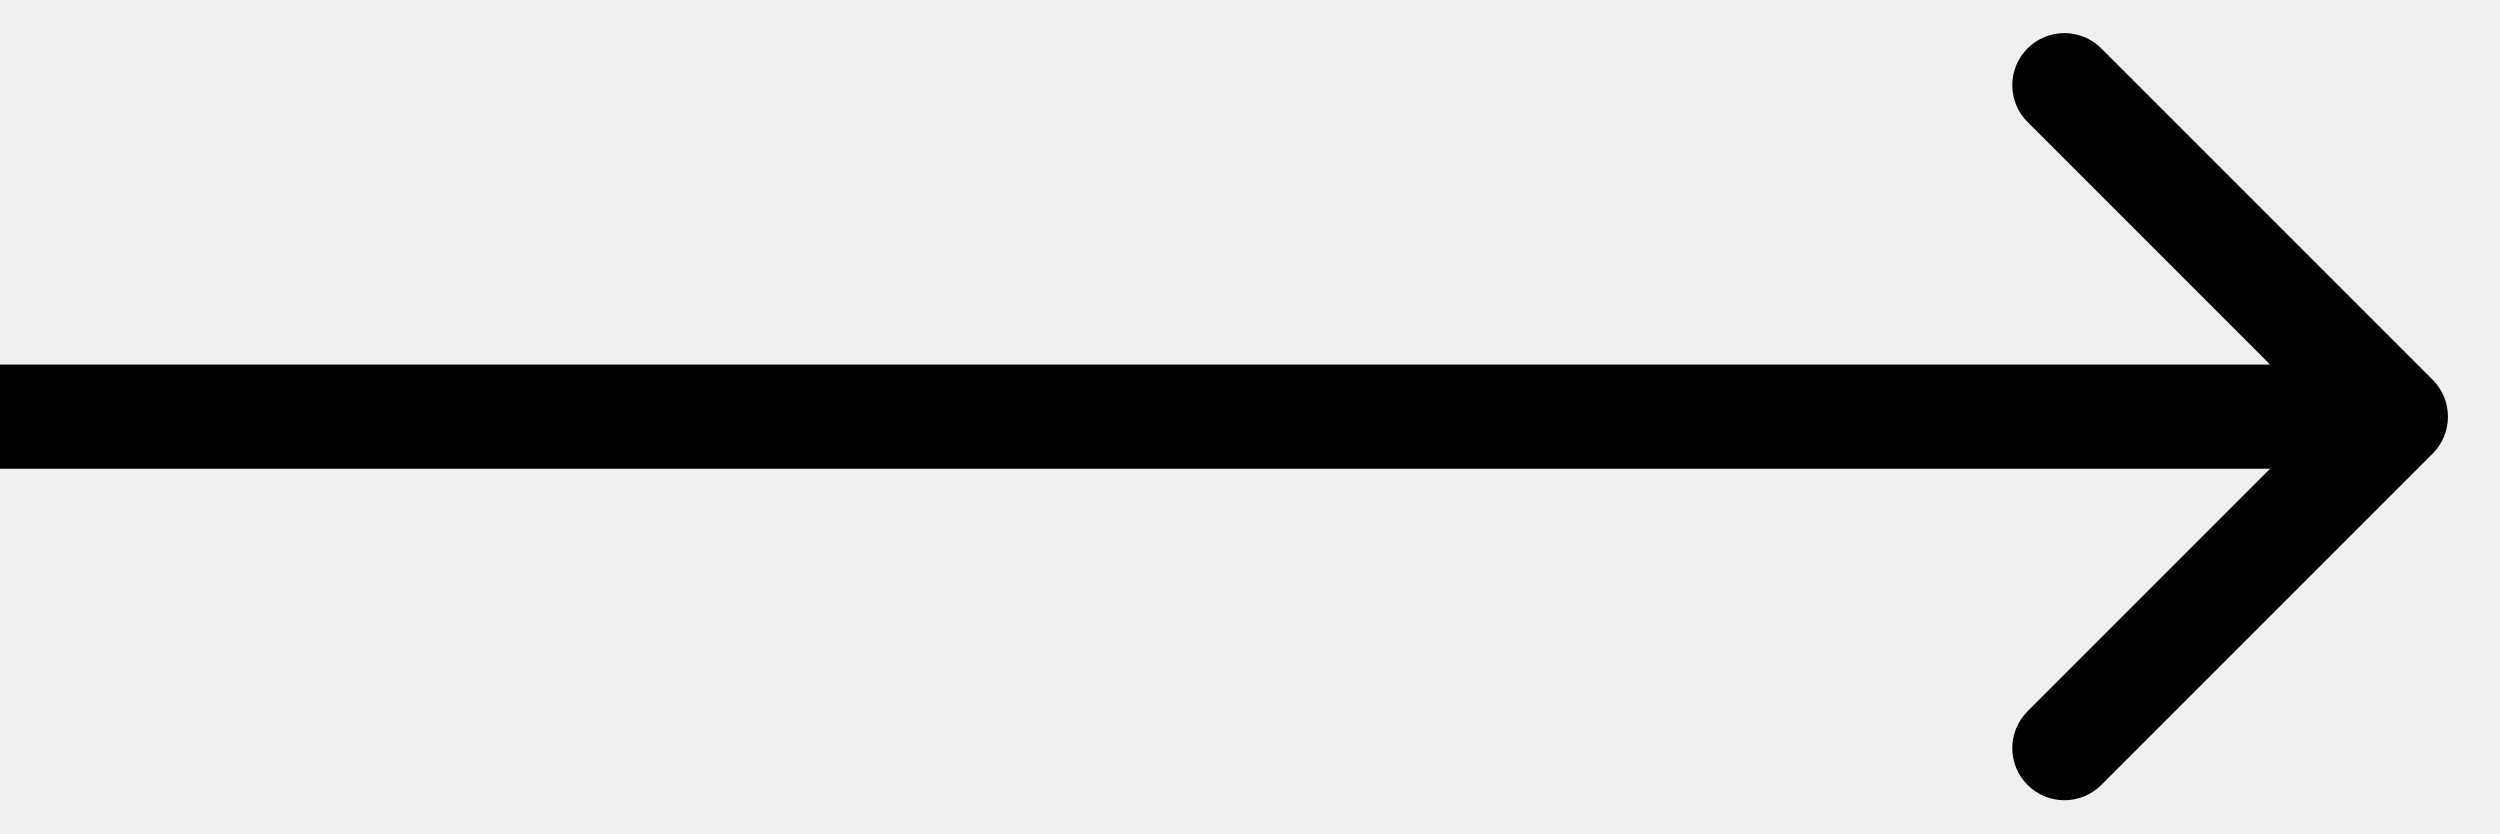
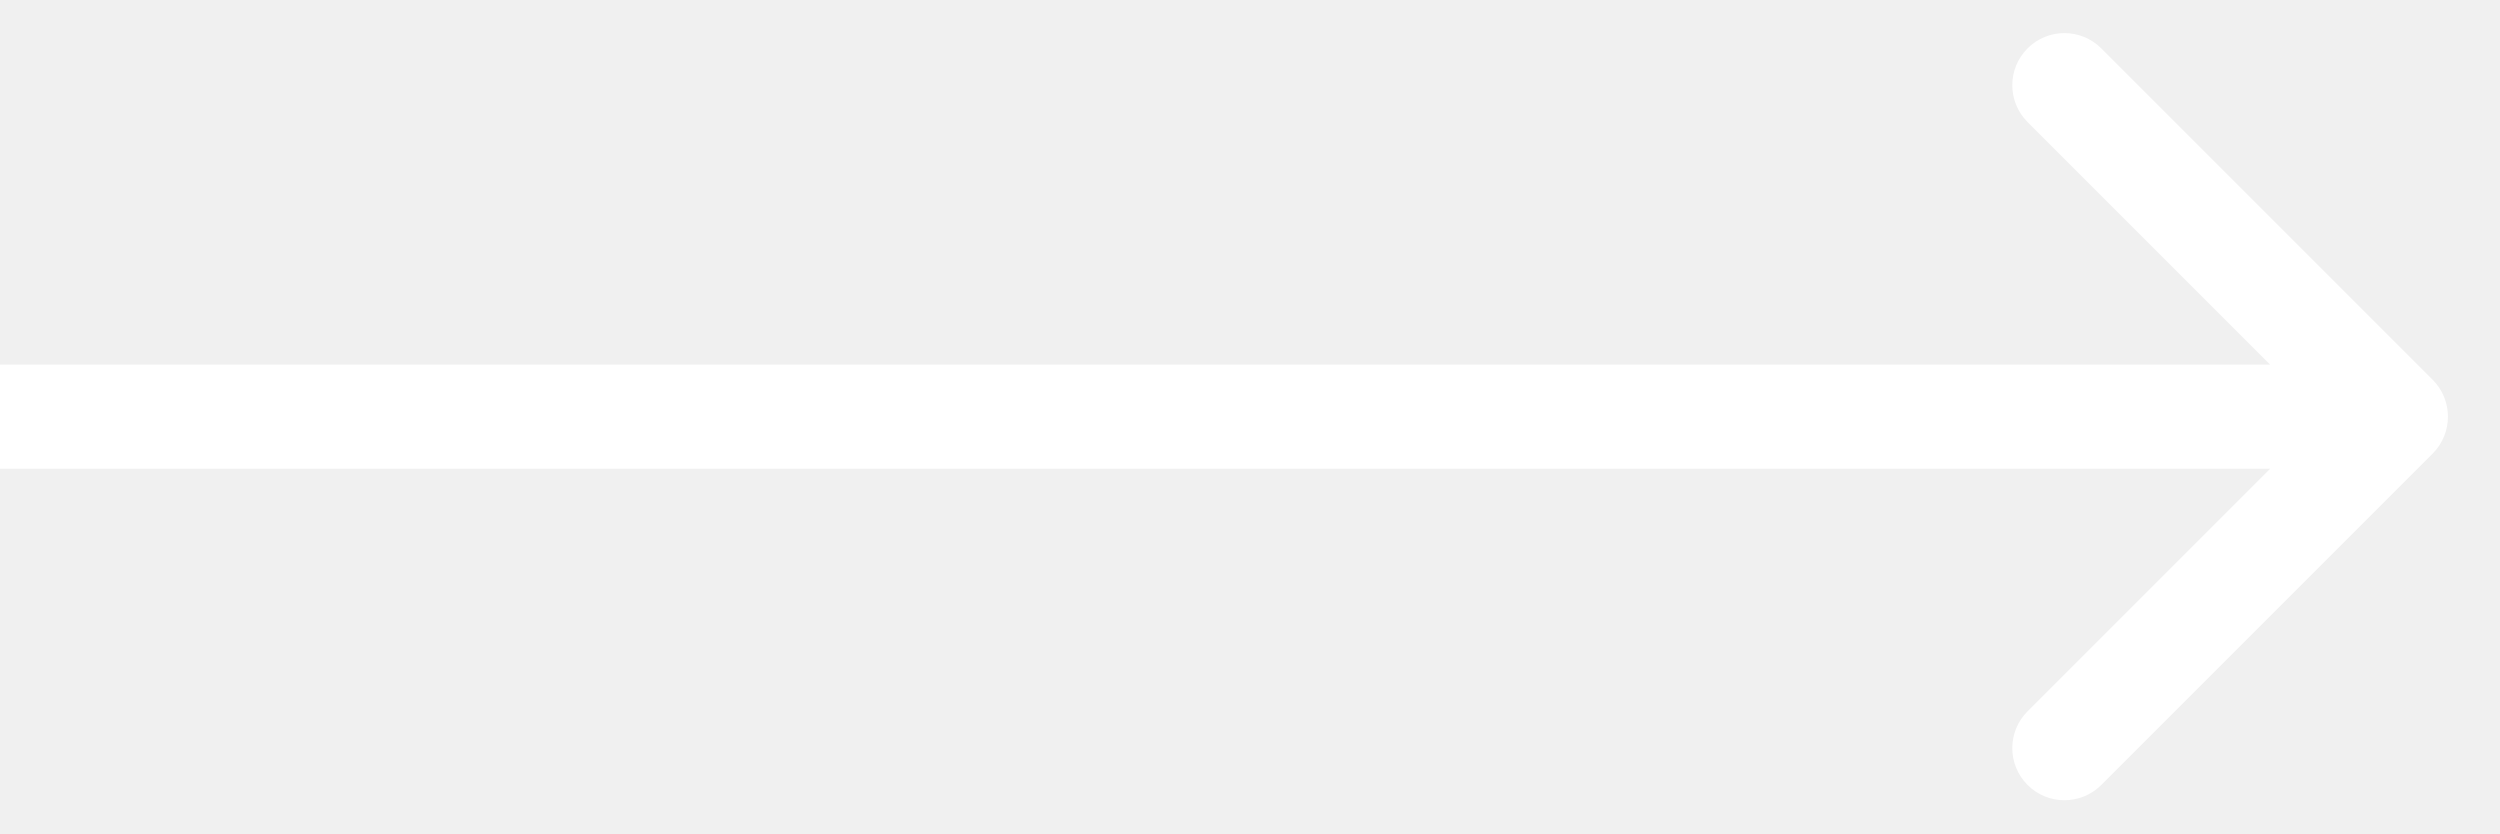
<svg xmlns="http://www.w3.org/2000/svg" width="24" height="8" viewBox="0 0 24 8" fill="none">
-   <path d="M23.354 4.354C23.549 4.158 23.549 3.842 23.354 3.646L20.172 0.464C19.976 0.269 19.66 0.269 19.465 0.464C19.269 0.66 19.269 0.976 19.465 1.172L22.293 4L19.465 6.828C19.269 7.024 19.269 7.34 19.465 7.536C19.66 7.731 19.976 7.731 20.172 7.536L23.354 4.354ZM0 4.5H23V3.5H0V4.5Z" fill="black" />
+   <path d="M23.354 4.354C23.549 4.158 23.549 3.842 23.354 3.646L20.172 0.464C19.976 0.269 19.66 0.269 19.465 0.464C19.269 0.66 19.269 0.976 19.465 1.172L22.293 4L19.465 6.828C19.269 7.024 19.269 7.34 19.465 7.536C19.66 7.731 19.976 7.731 20.172 7.536L23.354 4.354ZM0 4.5H23V3.5H0V4.5Z" fill="white" />
</svg>
